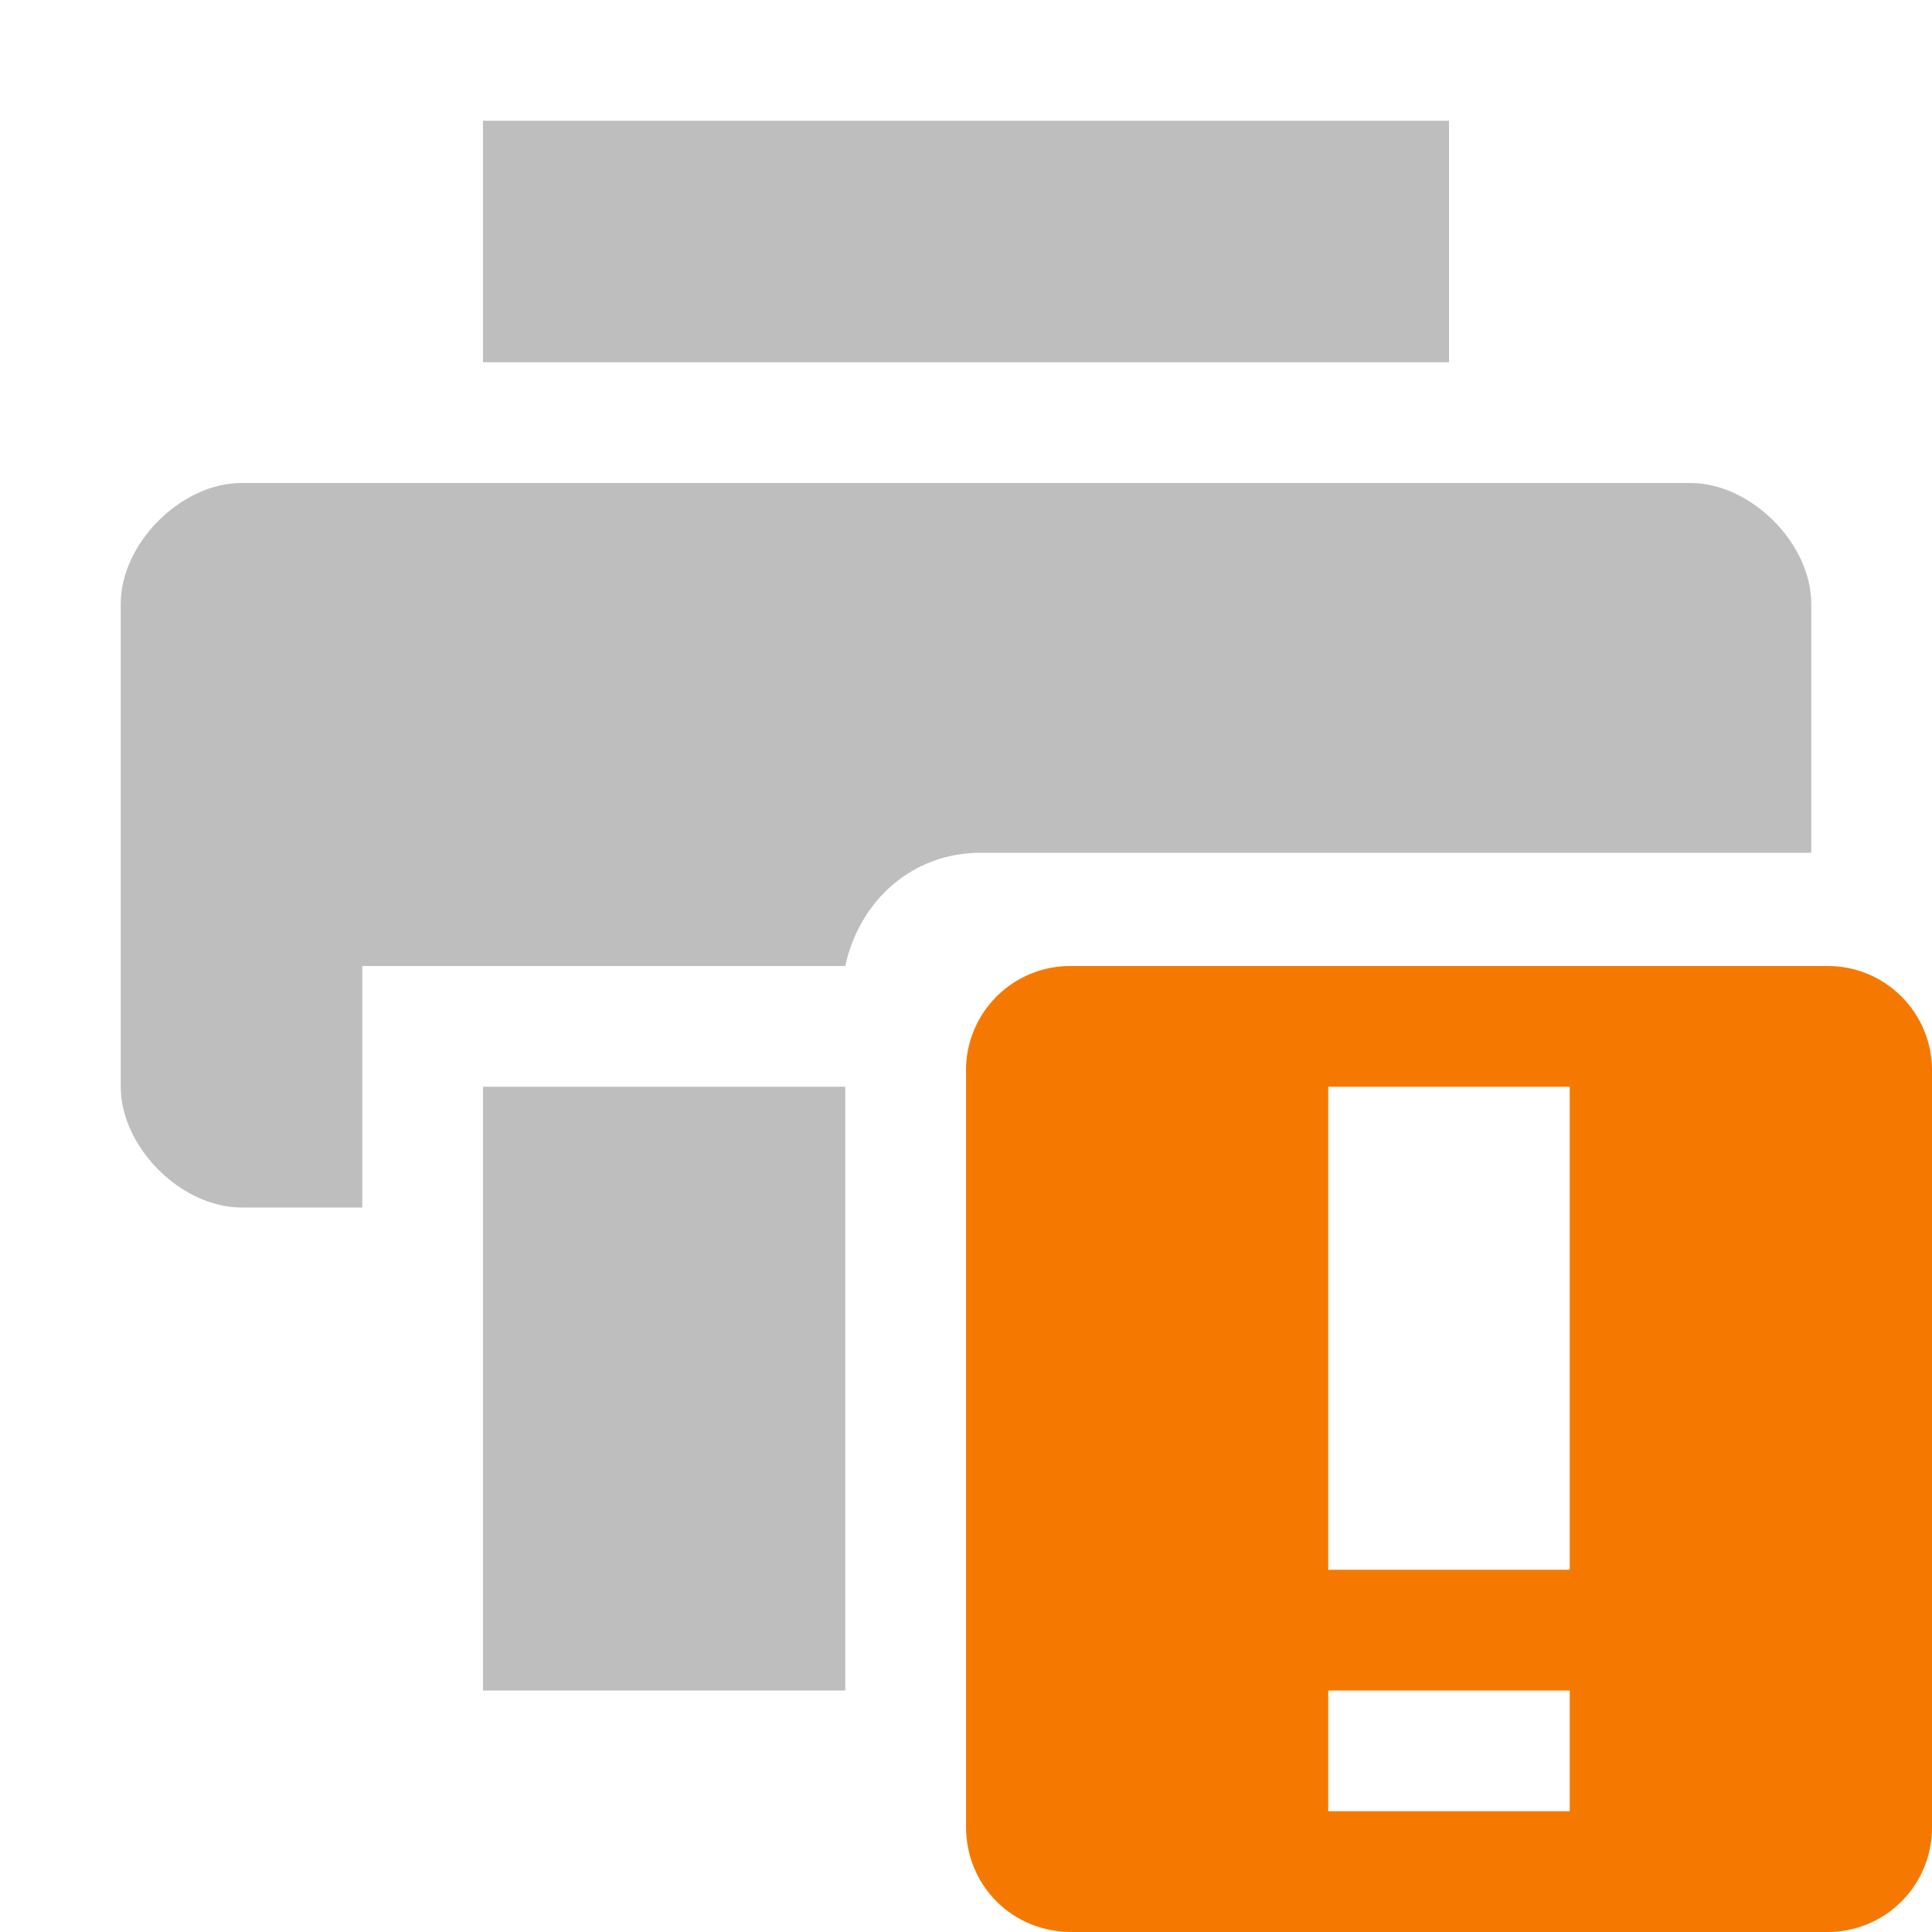
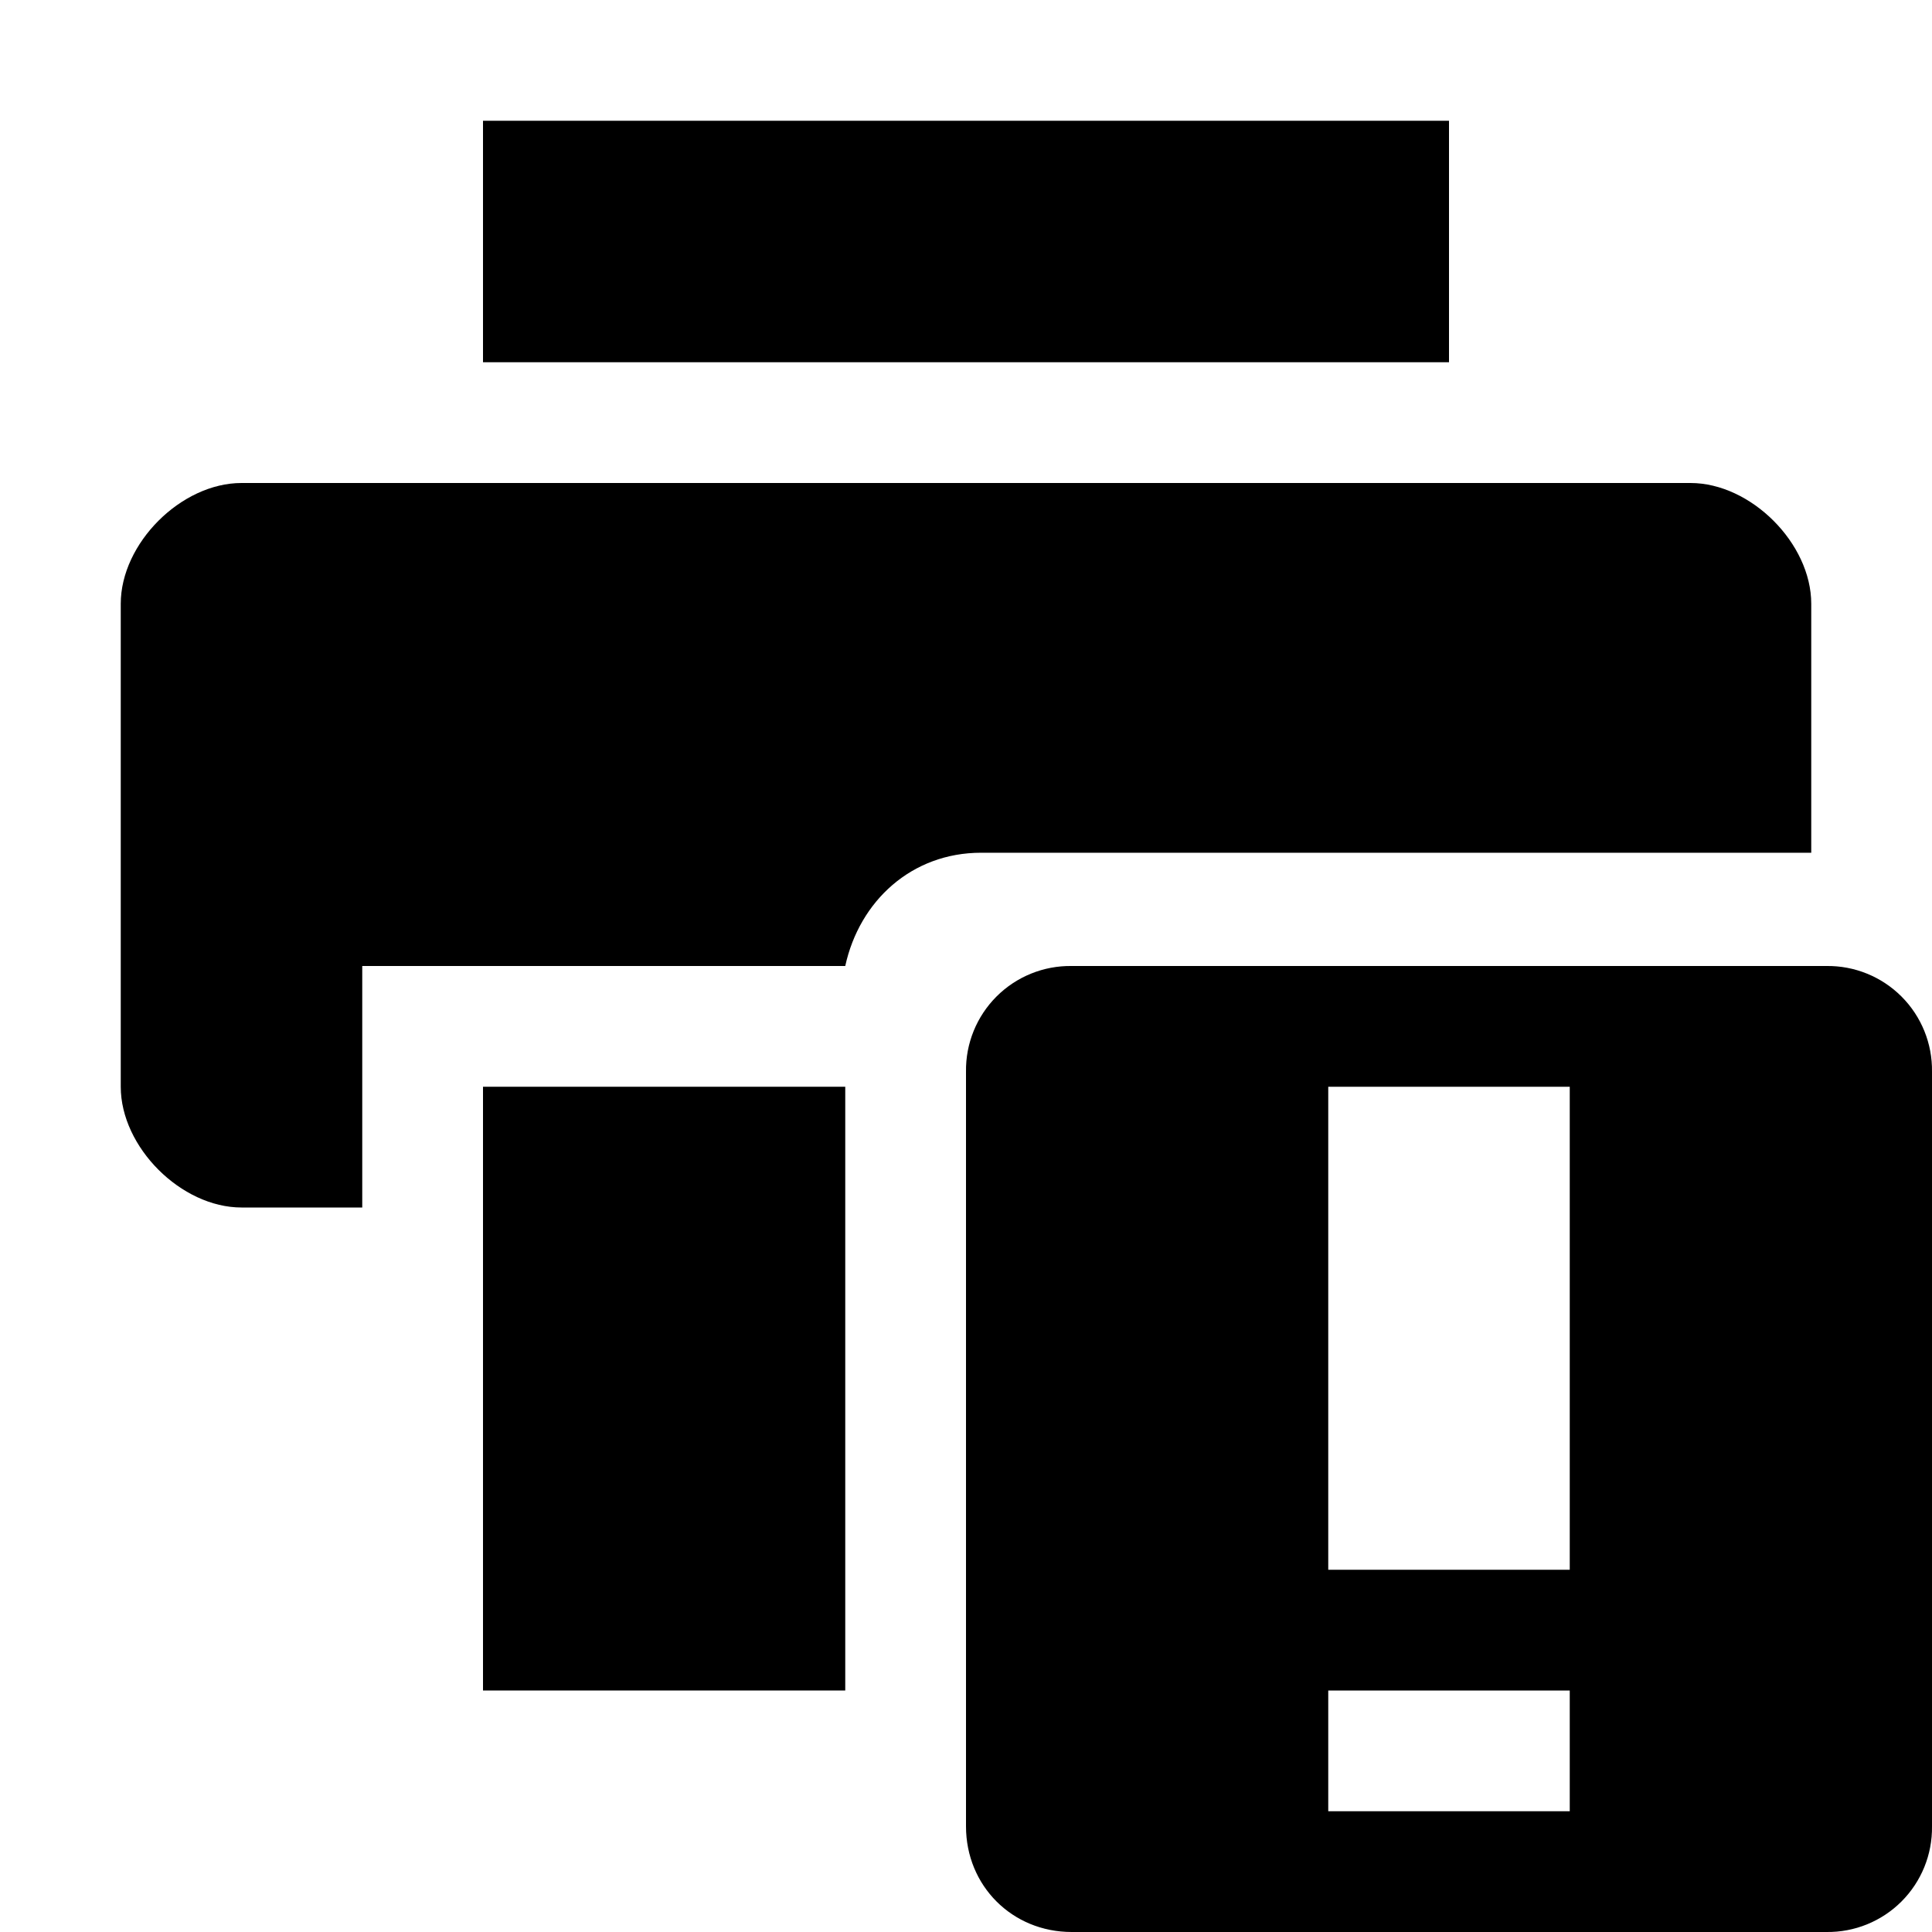
<svg xmlns="http://www.w3.org/2000/svg" height="16" width="16" viewBox="0 0 16 16" version="1">
-   <path class="warning" d="M8.875 8A.863.863 0 0 0 8 8.875v6.25c0 .492.382.875.875.875h6.25a.863.863 0 0 0 .875-.875v-6.25A.863.863 0 0 0 15.125 8h-6.25zM11 9h2v4h-2V9zm0 5h2v1h-2v-1z" color="#bebebe" fill="#f57900" overflow="visible" />
-   <path d="M2 4c-.5 0-1 .5-1 1v4c0 .5.5 1 1 1h1V8h4c.118-.54.551-.938 1.125-.938H15V5c0-.5-.5-1-1-1H2zm2-3v2h8V1H4z" fill="#bebebe" />
-   <path d="M4 9v5h3V9z" fill="#bebebe" />
+   <path class="warning" d="M8.875 8A.863.863 0 0 0 8 8.875v6.25c0 .492.382.875.875.875h6.25a.863.863 0 0 0 .875-.875v-6.25A.863.863 0 0 0 15.125 8h-6.25zM11 9h2v4h-2V9zm0 5h2v1h-2v-1z" overflow="visible" />
+   <path d="M2 4c-.5 0-1 .5-1 1v4c0 .5.5 1 1 1h1V8h4c.118-.54.551-.938 1.125-.938H15V5c0-.5-.5-1-1-1H2zm2-3v2h8V1H4z" />
+   <path d="M4 9v5h3V9z" />
</svg>
